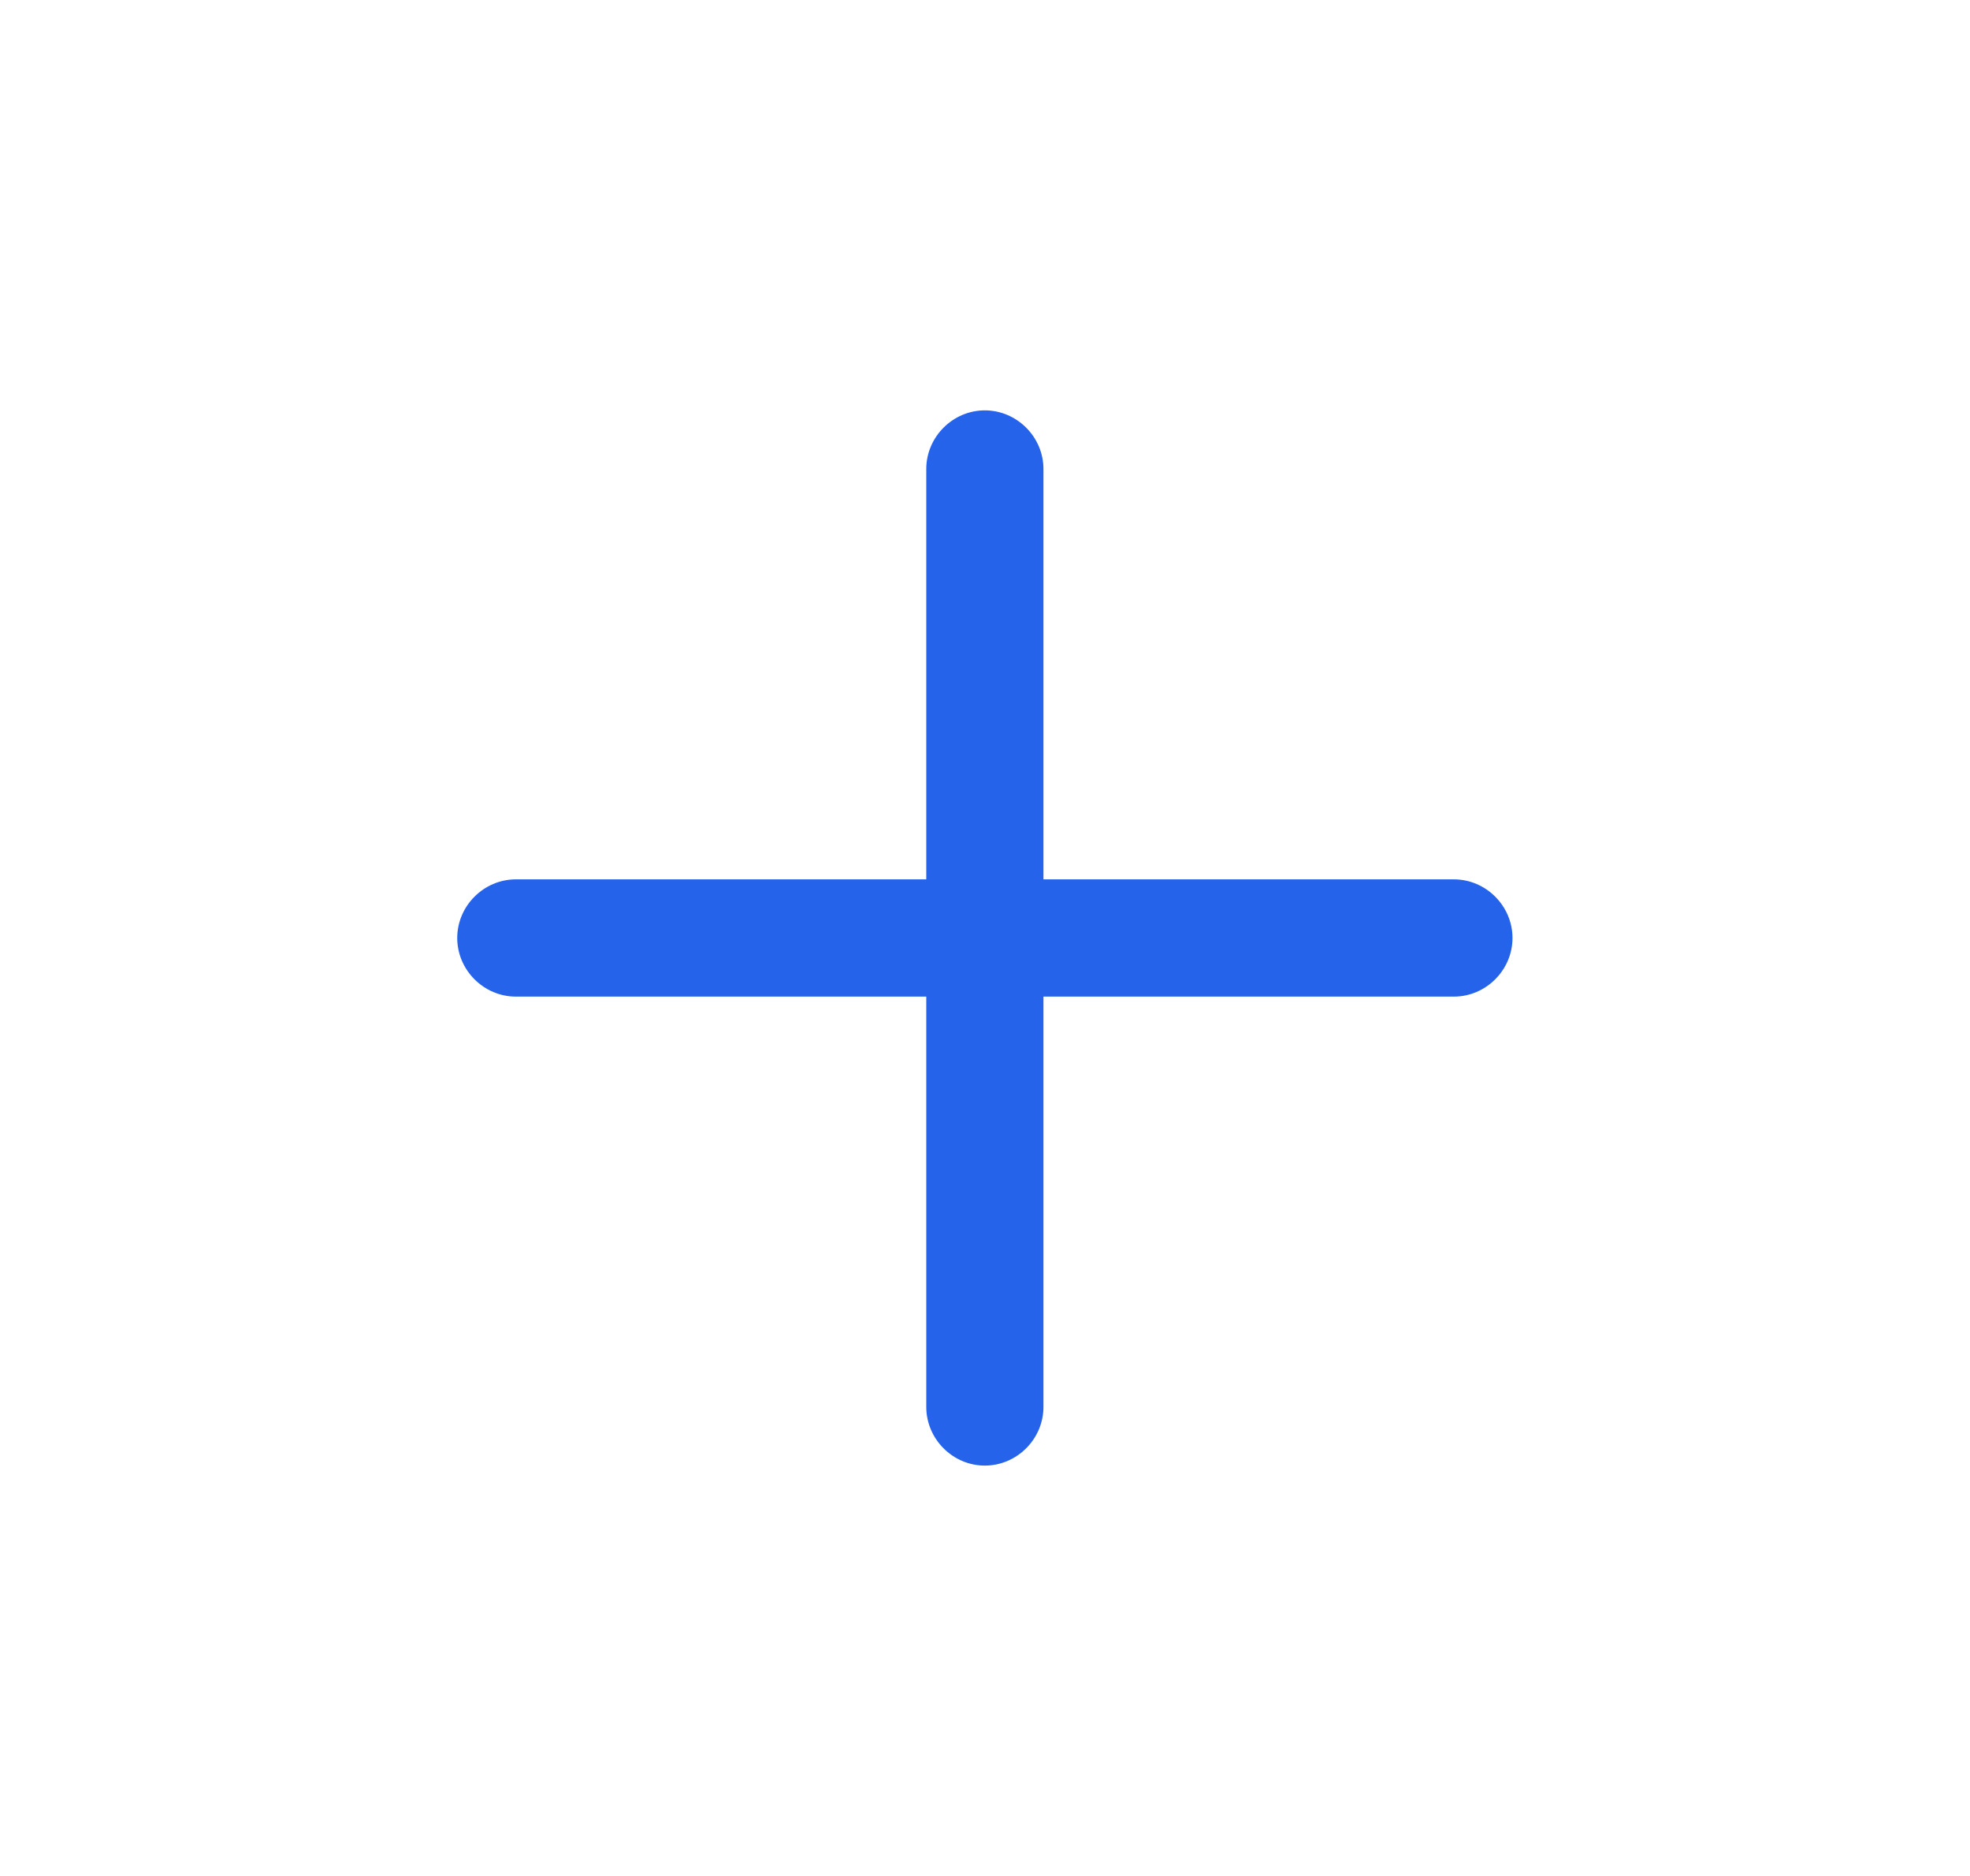
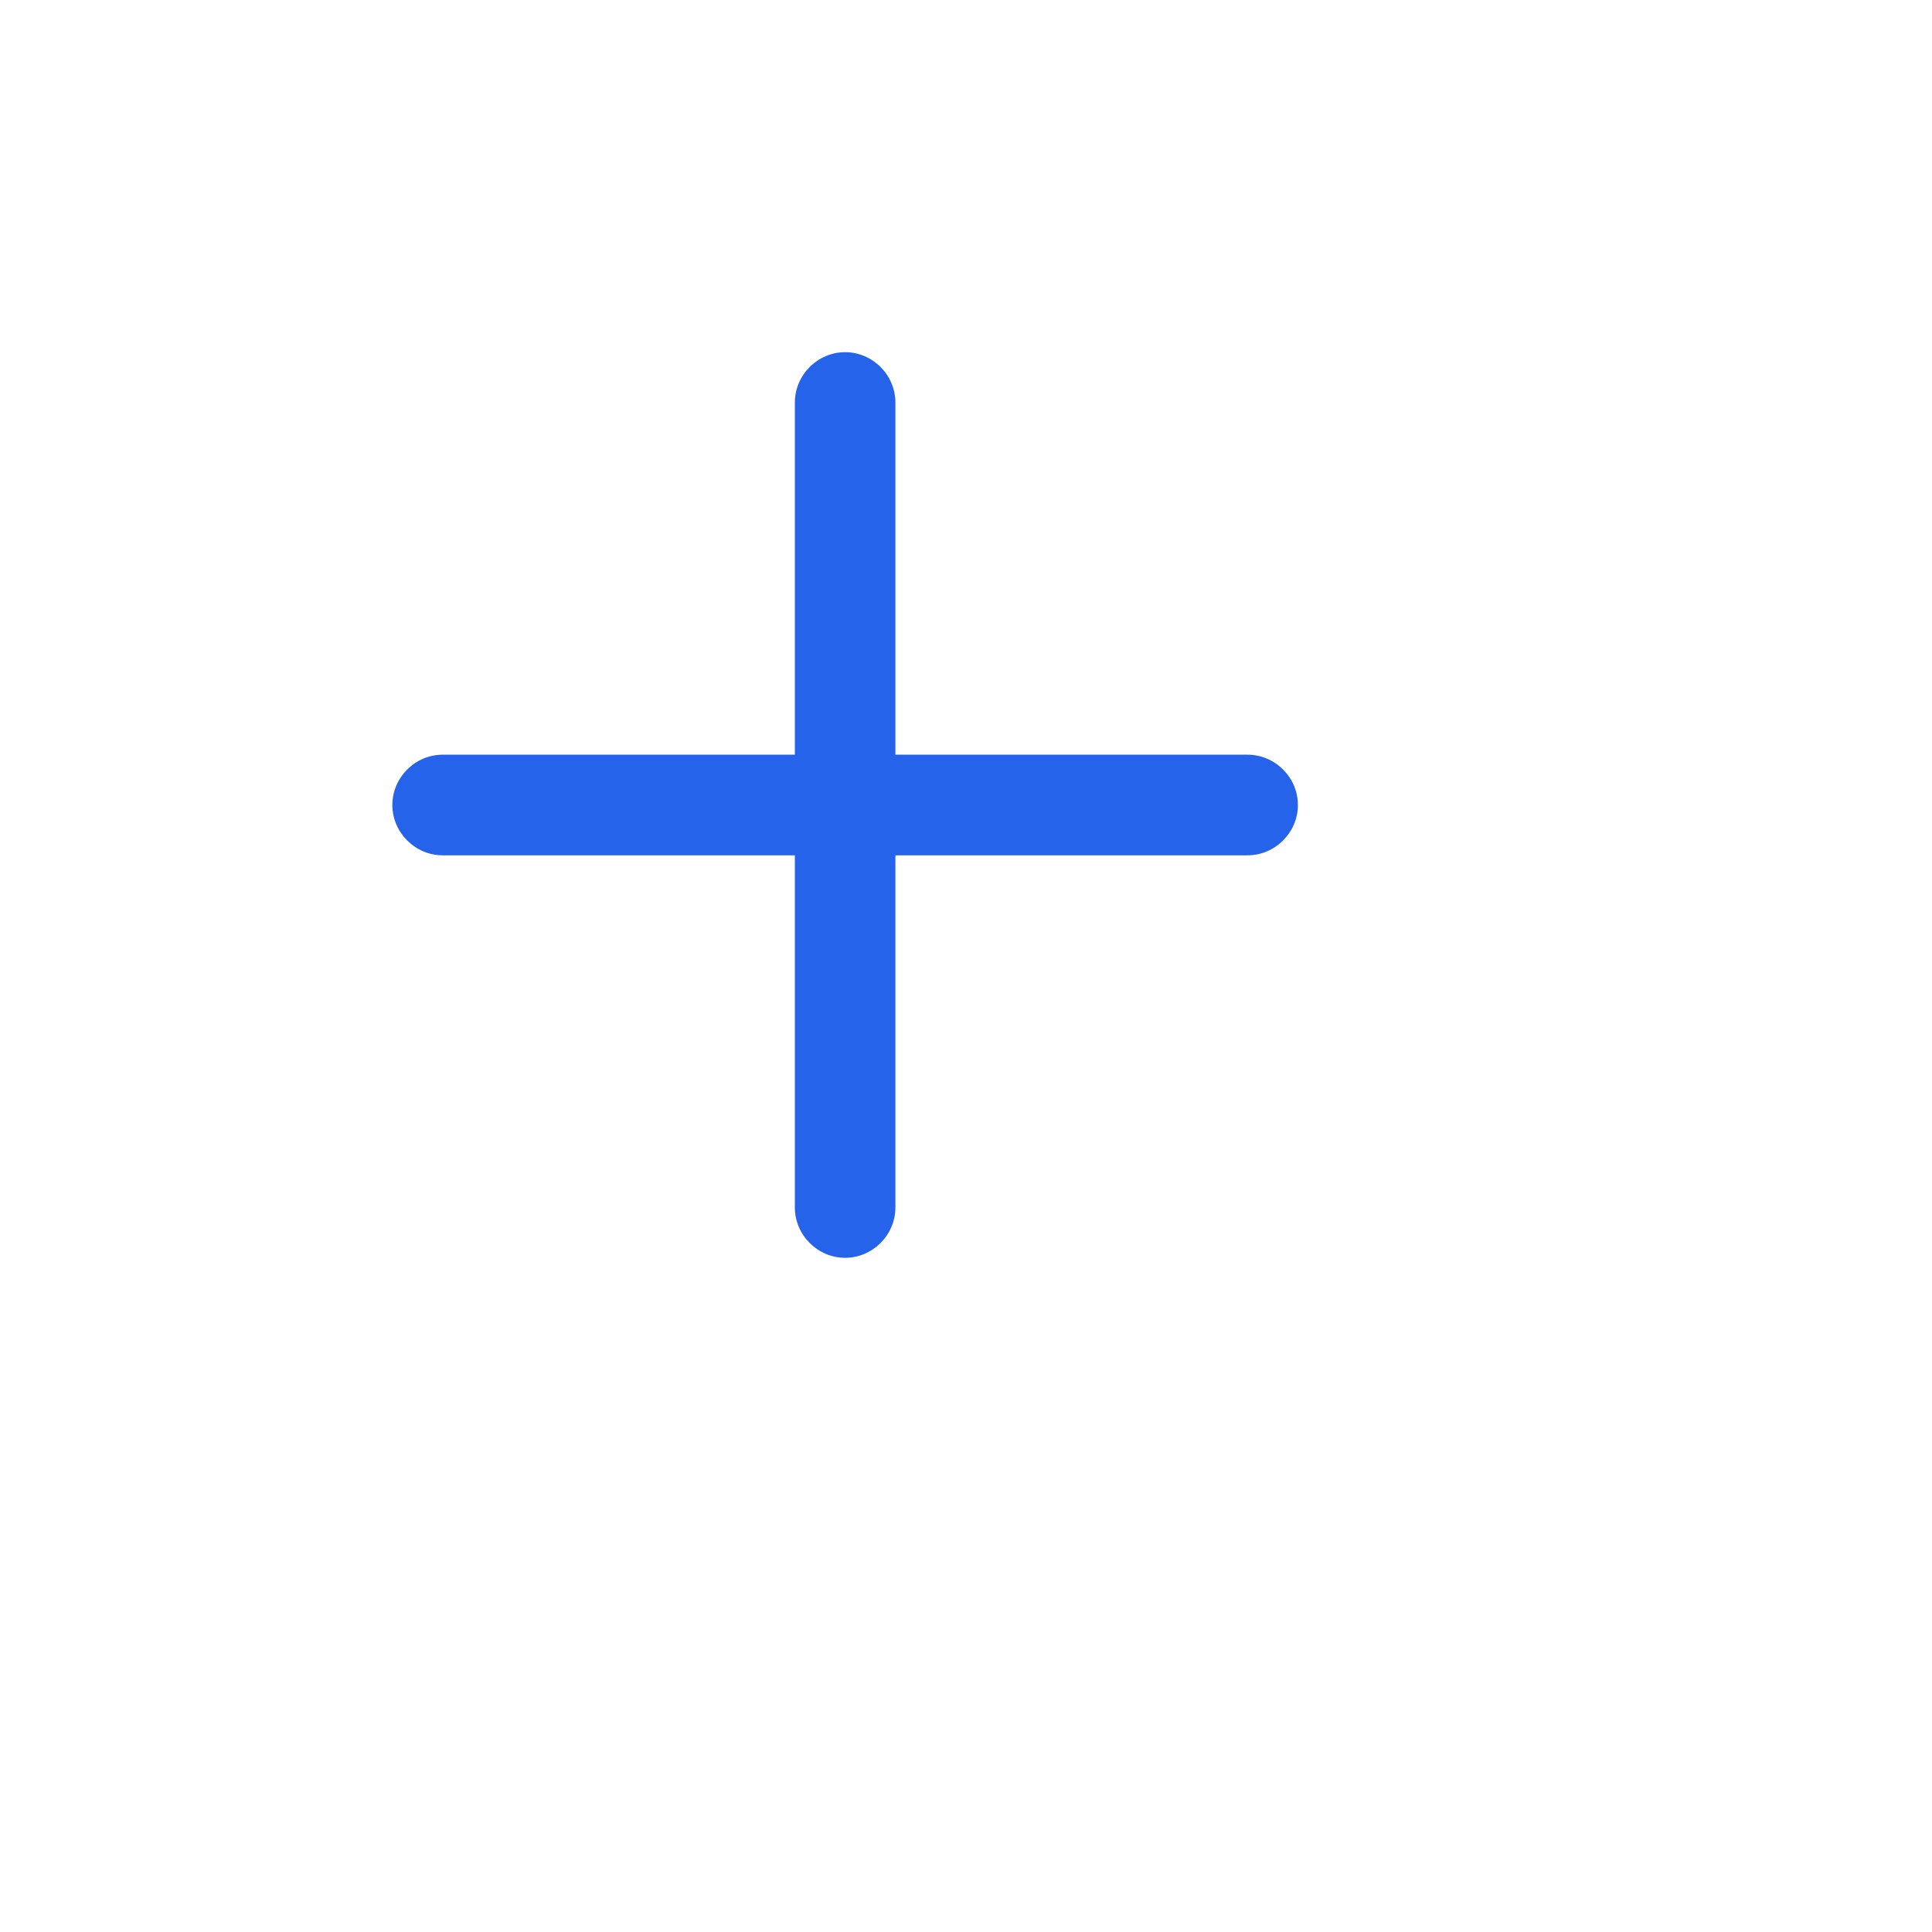
- <svg xmlns="http://www.w3.org/2000/svg" width="21" height="20" viewBox="0 0 21 20" fill="none">
+ <svg xmlns="http://www.w3.org/2000/svg" width="24" height="24" viewBox="0 0 24 24" fill="none">
  <g id="essentional / plus">
    <path id="Vector" d="M15.498 10.625H5.499C5.157 10.625 4.874 10.342 4.874 10C4.874 9.658 5.157 9.375 5.499 9.375H15.498C15.84 9.375 16.123 9.658 16.123 10C16.123 10.342 15.84 10.625 15.498 10.625Z" fill="#2563EB" />
    <path id="Vector_2" d="M10.498 15.625C10.157 15.625 9.874 15.342 9.874 15V5C9.874 4.658 10.157 4.375 10.498 4.375C10.84 4.375 11.123 4.658 11.123 5V15C11.123 15.342 10.84 15.625 10.498 15.625Z" fill="#2563EB" />
  </g>
</svg>
